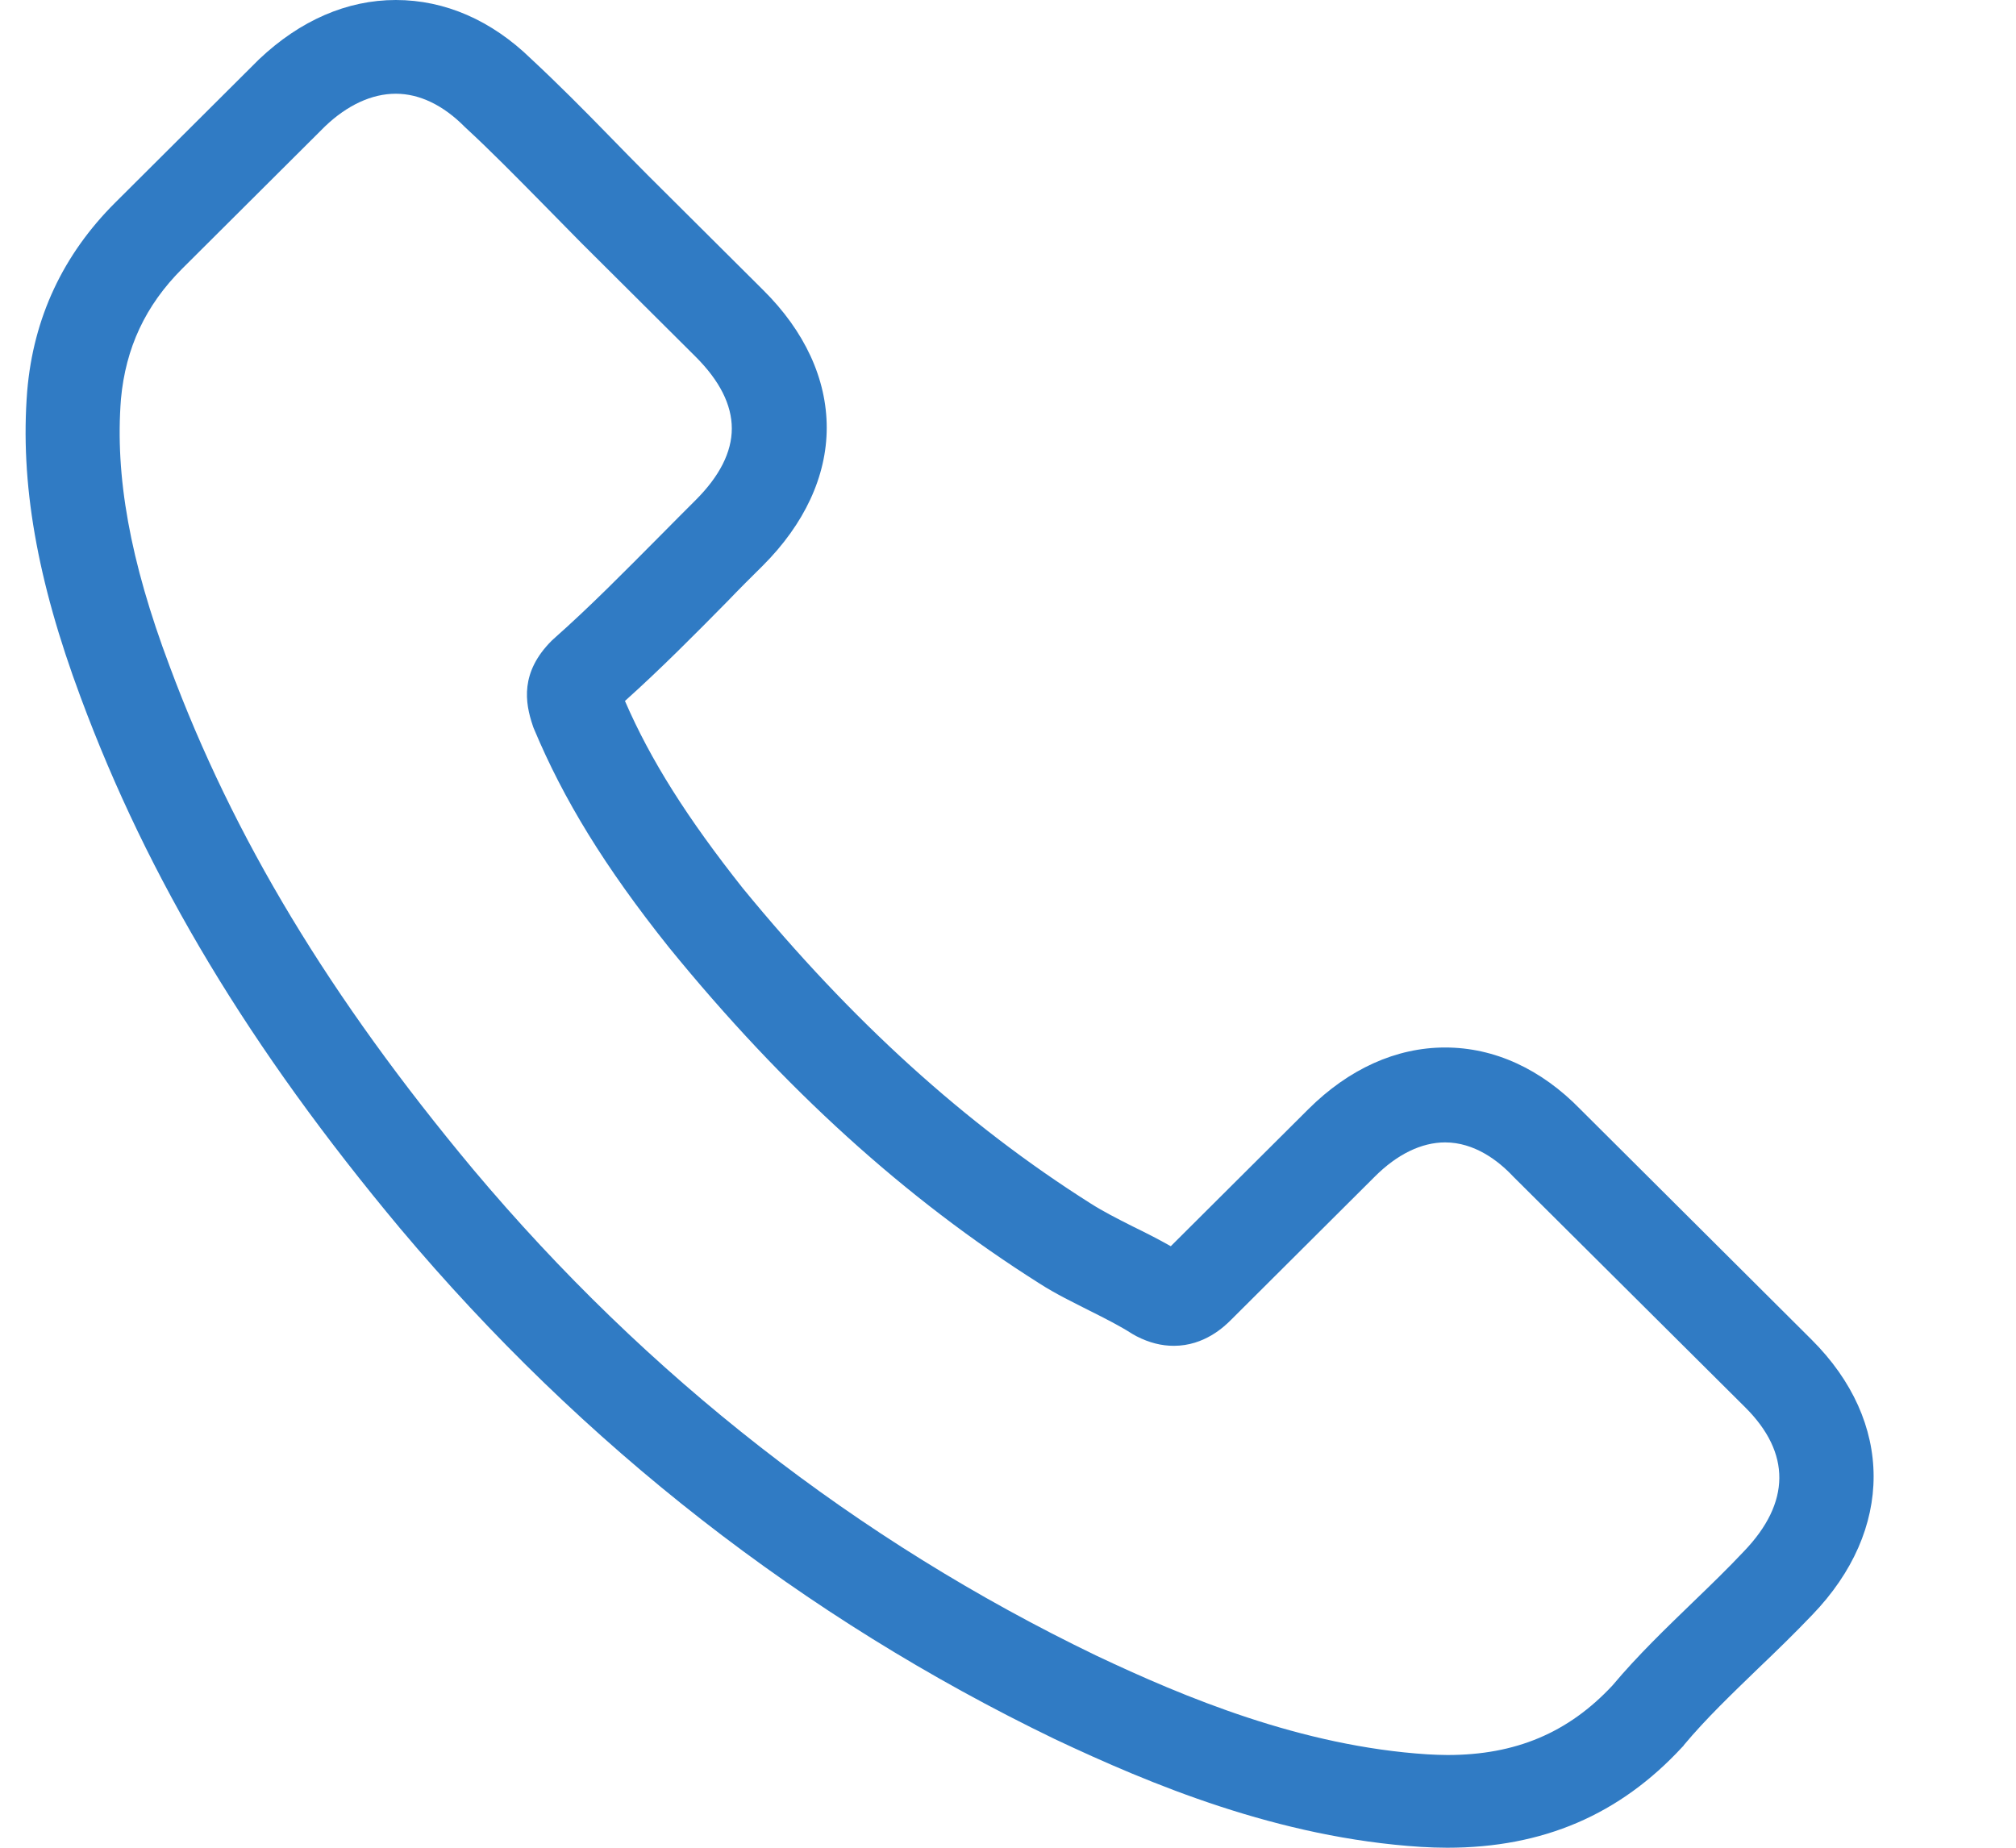
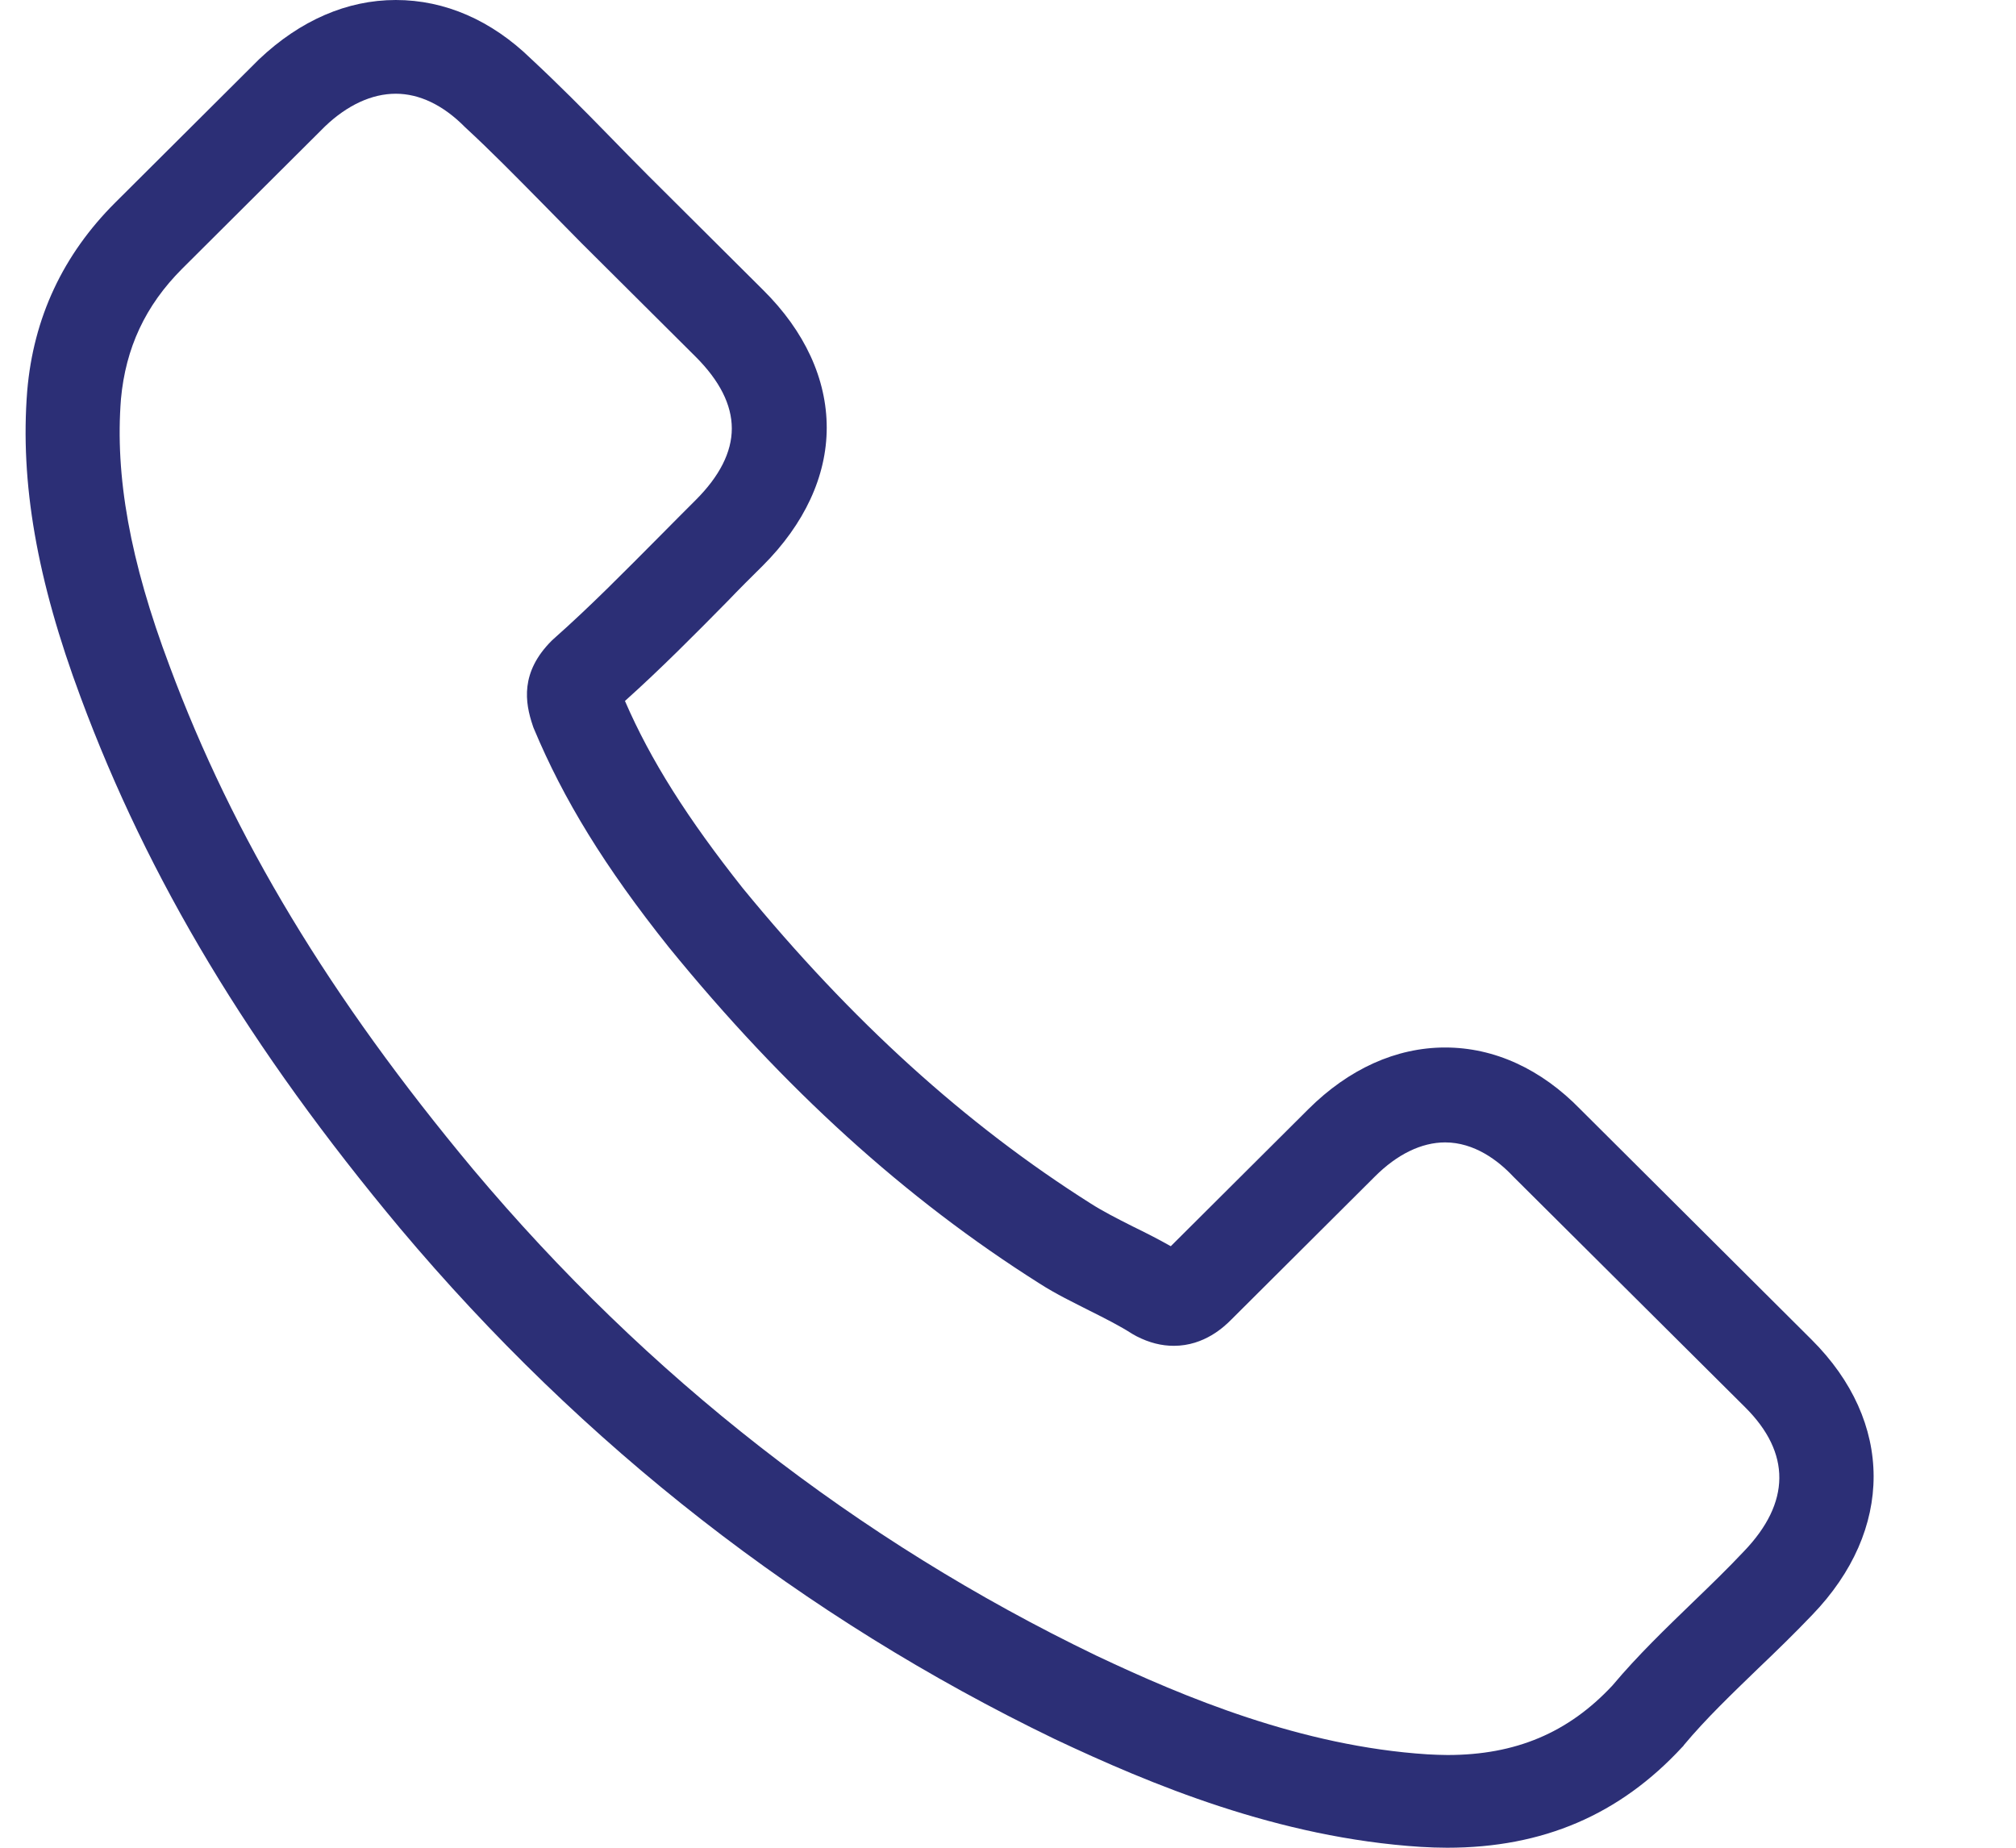
<svg xmlns="http://www.w3.org/2000/svg" width="12" height="11" viewBox="0 0 12 11" fill="none">
-   <path d="M2.381 7.312C3.471 8.609 4.782 9.63 6.278 10.353C6.848 10.622 7.609 10.941 8.458 10.995C8.511 10.998 8.561 11 8.614 11C9.184 11 9.641 10.804 10.014 10.4C10.016 10.398 10.021 10.394 10.023 10.389C10.156 10.23 10.307 10.086 10.465 9.933C10.572 9.831 10.682 9.724 10.787 9.614C11.275 9.108 11.275 8.465 10.783 7.975L9.408 6.605C9.174 6.364 8.895 6.236 8.602 6.236C8.31 6.236 8.028 6.364 7.788 6.603L6.969 7.419C6.893 7.376 6.816 7.337 6.742 7.301C6.651 7.255 6.566 7.212 6.491 7.164C5.745 6.692 5.068 6.077 4.42 5.286C4.093 4.873 3.873 4.527 3.72 4.173C3.935 3.98 4.136 3.777 4.331 3.579C4.399 3.508 4.47 3.437 4.541 3.367C4.788 3.12 4.921 2.835 4.921 2.546C4.921 2.257 4.791 1.972 4.541 1.725L3.859 1.046C3.779 0.966 3.704 0.889 3.626 0.809C3.475 0.654 3.317 0.495 3.162 0.351C2.926 0.121 2.649 0 2.356 0C2.066 0 1.787 0.121 1.542 0.353L0.686 1.206C0.375 1.516 0.199 1.892 0.162 2.327C0.119 2.872 0.219 3.451 0.48 4.151C0.881 5.233 1.485 6.239 2.381 7.312ZM0.72 2.375C0.748 2.072 0.865 1.819 1.084 1.6L1.935 0.752C2.068 0.625 2.214 0.558 2.356 0.558C2.496 0.558 2.638 0.625 2.768 0.757C2.921 0.898 3.066 1.046 3.221 1.203C3.299 1.283 3.379 1.363 3.459 1.445L4.141 2.124C4.283 2.266 4.356 2.409 4.356 2.551C4.356 2.692 4.283 2.835 4.141 2.977C4.07 3.047 3.999 3.12 3.928 3.191C3.715 3.405 3.516 3.608 3.297 3.802C3.292 3.806 3.29 3.809 3.285 3.813C3.095 4.002 3.125 4.183 3.171 4.319C3.173 4.326 3.175 4.331 3.178 4.338C3.354 4.759 3.599 5.16 3.981 5.639C4.667 6.482 5.39 7.137 6.186 7.64C6.285 7.704 6.39 7.754 6.488 7.804C6.58 7.85 6.665 7.893 6.74 7.941C6.749 7.946 6.756 7.95 6.765 7.955C6.841 7.994 6.914 8.012 6.987 8.012C7.17 8.012 7.289 7.896 7.328 7.857L8.184 7.004C8.316 6.872 8.461 6.801 8.602 6.801C8.776 6.801 8.918 6.909 9.007 7.004L10.387 8.377C10.662 8.65 10.659 8.946 10.38 9.236C10.284 9.338 10.183 9.436 10.076 9.539C9.916 9.694 9.749 9.854 9.598 10.034C9.335 10.316 9.021 10.448 8.616 10.448C8.577 10.448 8.536 10.446 8.497 10.444C7.747 10.396 7.049 10.104 6.525 9.856C5.102 9.17 3.853 8.196 2.816 6.961C1.963 5.938 1.388 4.985 1.009 3.964C0.773 3.337 0.684 2.833 0.72 2.375Z" fill="#307BC4" />
+   <path d="M2.381 7.312C3.471 8.609 4.782 9.63 6.278 10.353C6.848 10.622 7.609 10.941 8.458 10.995C8.511 10.998 8.561 11 8.614 11C9.184 11 9.641 10.804 10.014 10.4C10.016 10.398 10.021 10.394 10.023 10.389C10.156 10.23 10.307 10.086 10.465 9.933C10.572 9.831 10.682 9.724 10.787 9.614C11.275 9.108 11.275 8.465 10.783 7.975L9.408 6.605C9.174 6.364 8.895 6.236 8.602 6.236C8.31 6.236 8.028 6.364 7.788 6.603L6.969 7.419C6.893 7.376 6.816 7.337 6.742 7.301C6.651 7.255 6.566 7.212 6.491 7.164C5.745 6.692 5.068 6.077 4.42 5.286C4.093 4.873 3.873 4.527 3.72 4.173C3.935 3.98 4.136 3.777 4.331 3.579C4.399 3.508 4.47 3.437 4.541 3.367C4.788 3.12 4.921 2.835 4.921 2.546C4.921 2.257 4.791 1.972 4.541 1.725L3.859 1.046C3.779 0.966 3.704 0.889 3.626 0.809C3.475 0.654 3.317 0.495 3.162 0.351C2.926 0.121 2.649 0 2.356 0C2.066 0 1.787 0.121 1.542 0.353L0.686 1.206C0.375 1.516 0.199 1.892 0.162 2.327C0.119 2.872 0.219 3.451 0.48 4.151C0.881 5.233 1.485 6.239 2.381 7.312ZM0.72 2.375C0.748 2.072 0.865 1.819 1.084 1.6L1.935 0.752C2.068 0.625 2.214 0.558 2.356 0.558C2.496 0.558 2.638 0.625 2.768 0.757C2.921 0.898 3.066 1.046 3.221 1.203C3.299 1.283 3.379 1.363 3.459 1.445L4.141 2.124C4.283 2.266 4.356 2.409 4.356 2.551C4.356 2.692 4.283 2.835 4.141 2.977C4.07 3.047 3.999 3.12 3.928 3.191C3.715 3.405 3.516 3.608 3.297 3.802C3.292 3.806 3.29 3.809 3.285 3.813C3.095 4.002 3.125 4.183 3.171 4.319C3.173 4.326 3.175 4.331 3.178 4.338C3.354 4.759 3.599 5.16 3.981 5.639C4.667 6.482 5.39 7.137 6.186 7.64C6.285 7.704 6.39 7.754 6.488 7.804C6.58 7.85 6.665 7.893 6.74 7.941C6.749 7.946 6.756 7.95 6.765 7.955C6.841 7.994 6.914 8.012 6.987 8.012C7.17 8.012 7.289 7.896 7.328 7.857L8.184 7.004C8.316 6.872 8.461 6.801 8.602 6.801C8.776 6.801 8.918 6.909 9.007 7.004L10.387 8.377C10.662 8.65 10.659 8.946 10.38 9.236C10.284 9.338 10.183 9.436 10.076 9.539C9.916 9.694 9.749 9.854 9.598 10.034C9.335 10.316 9.021 10.448 8.616 10.448C8.577 10.448 8.536 10.446 8.497 10.444C7.747 10.396 7.049 10.104 6.525 9.856C5.102 9.17 3.853 8.196 2.816 6.961C1.963 5.938 1.388 4.985 1.009 3.964C0.773 3.337 0.684 2.833 0.72 2.375Z" fill="#2C2F76" />
</svg>
